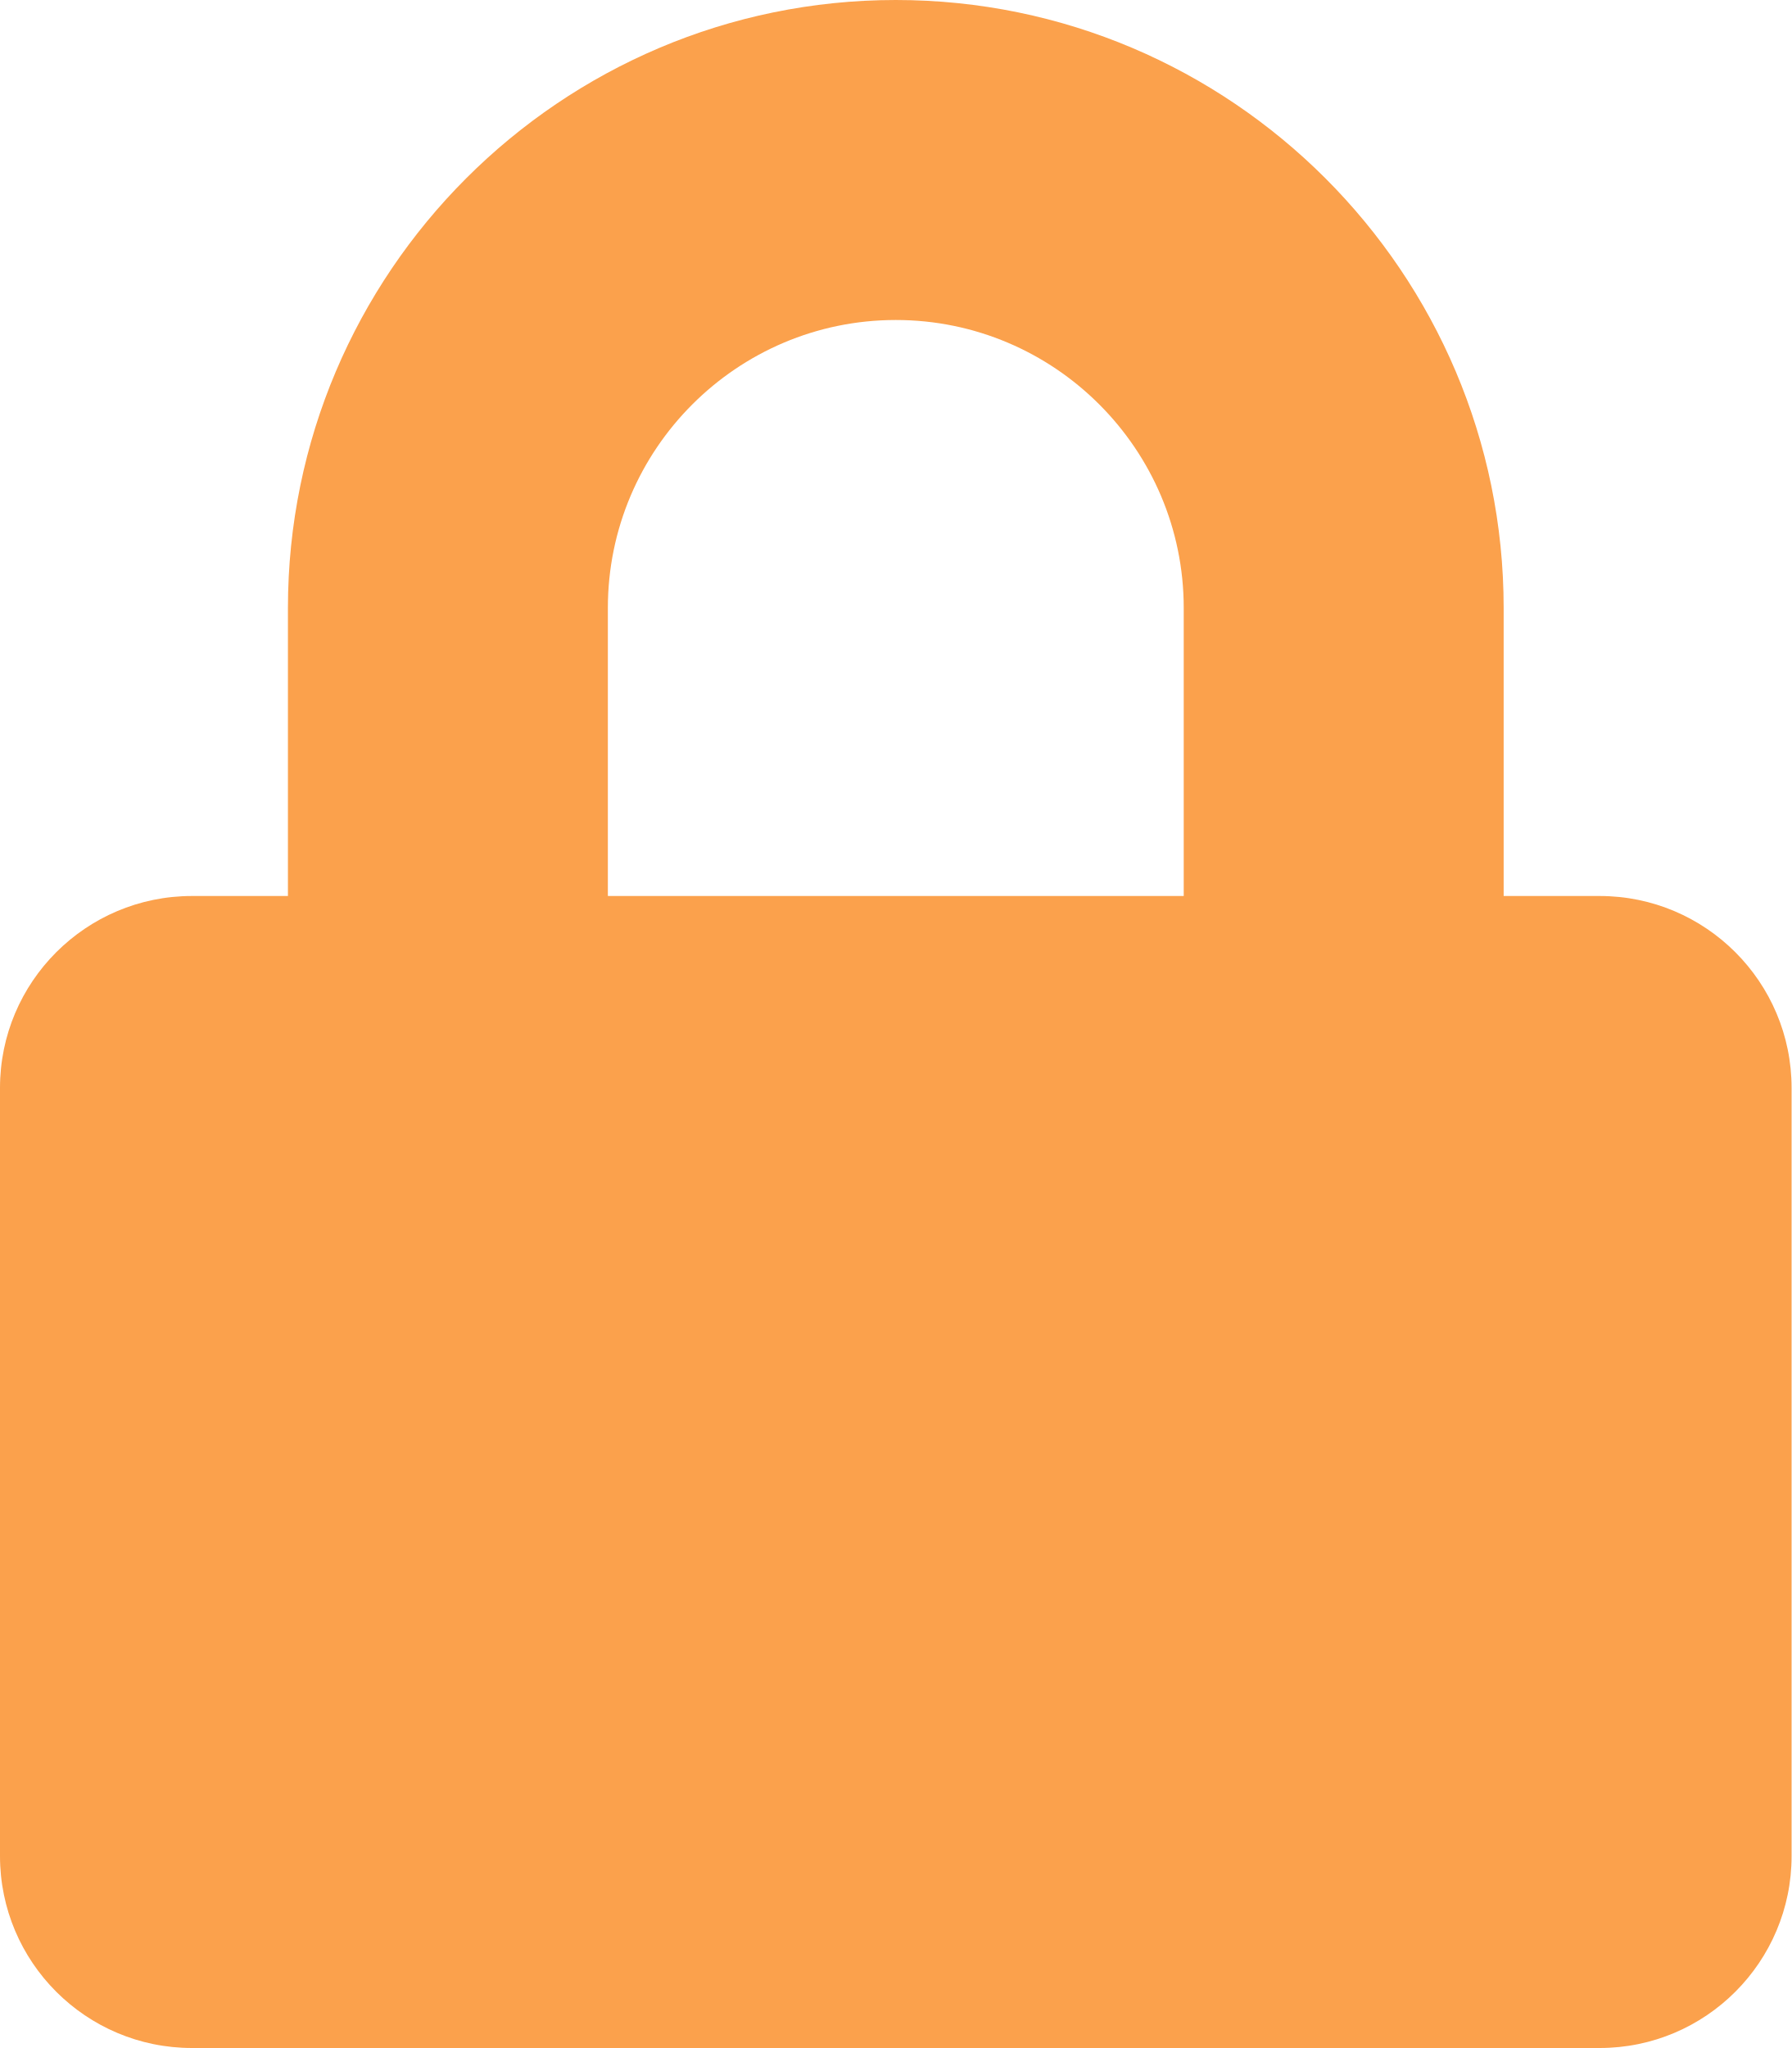
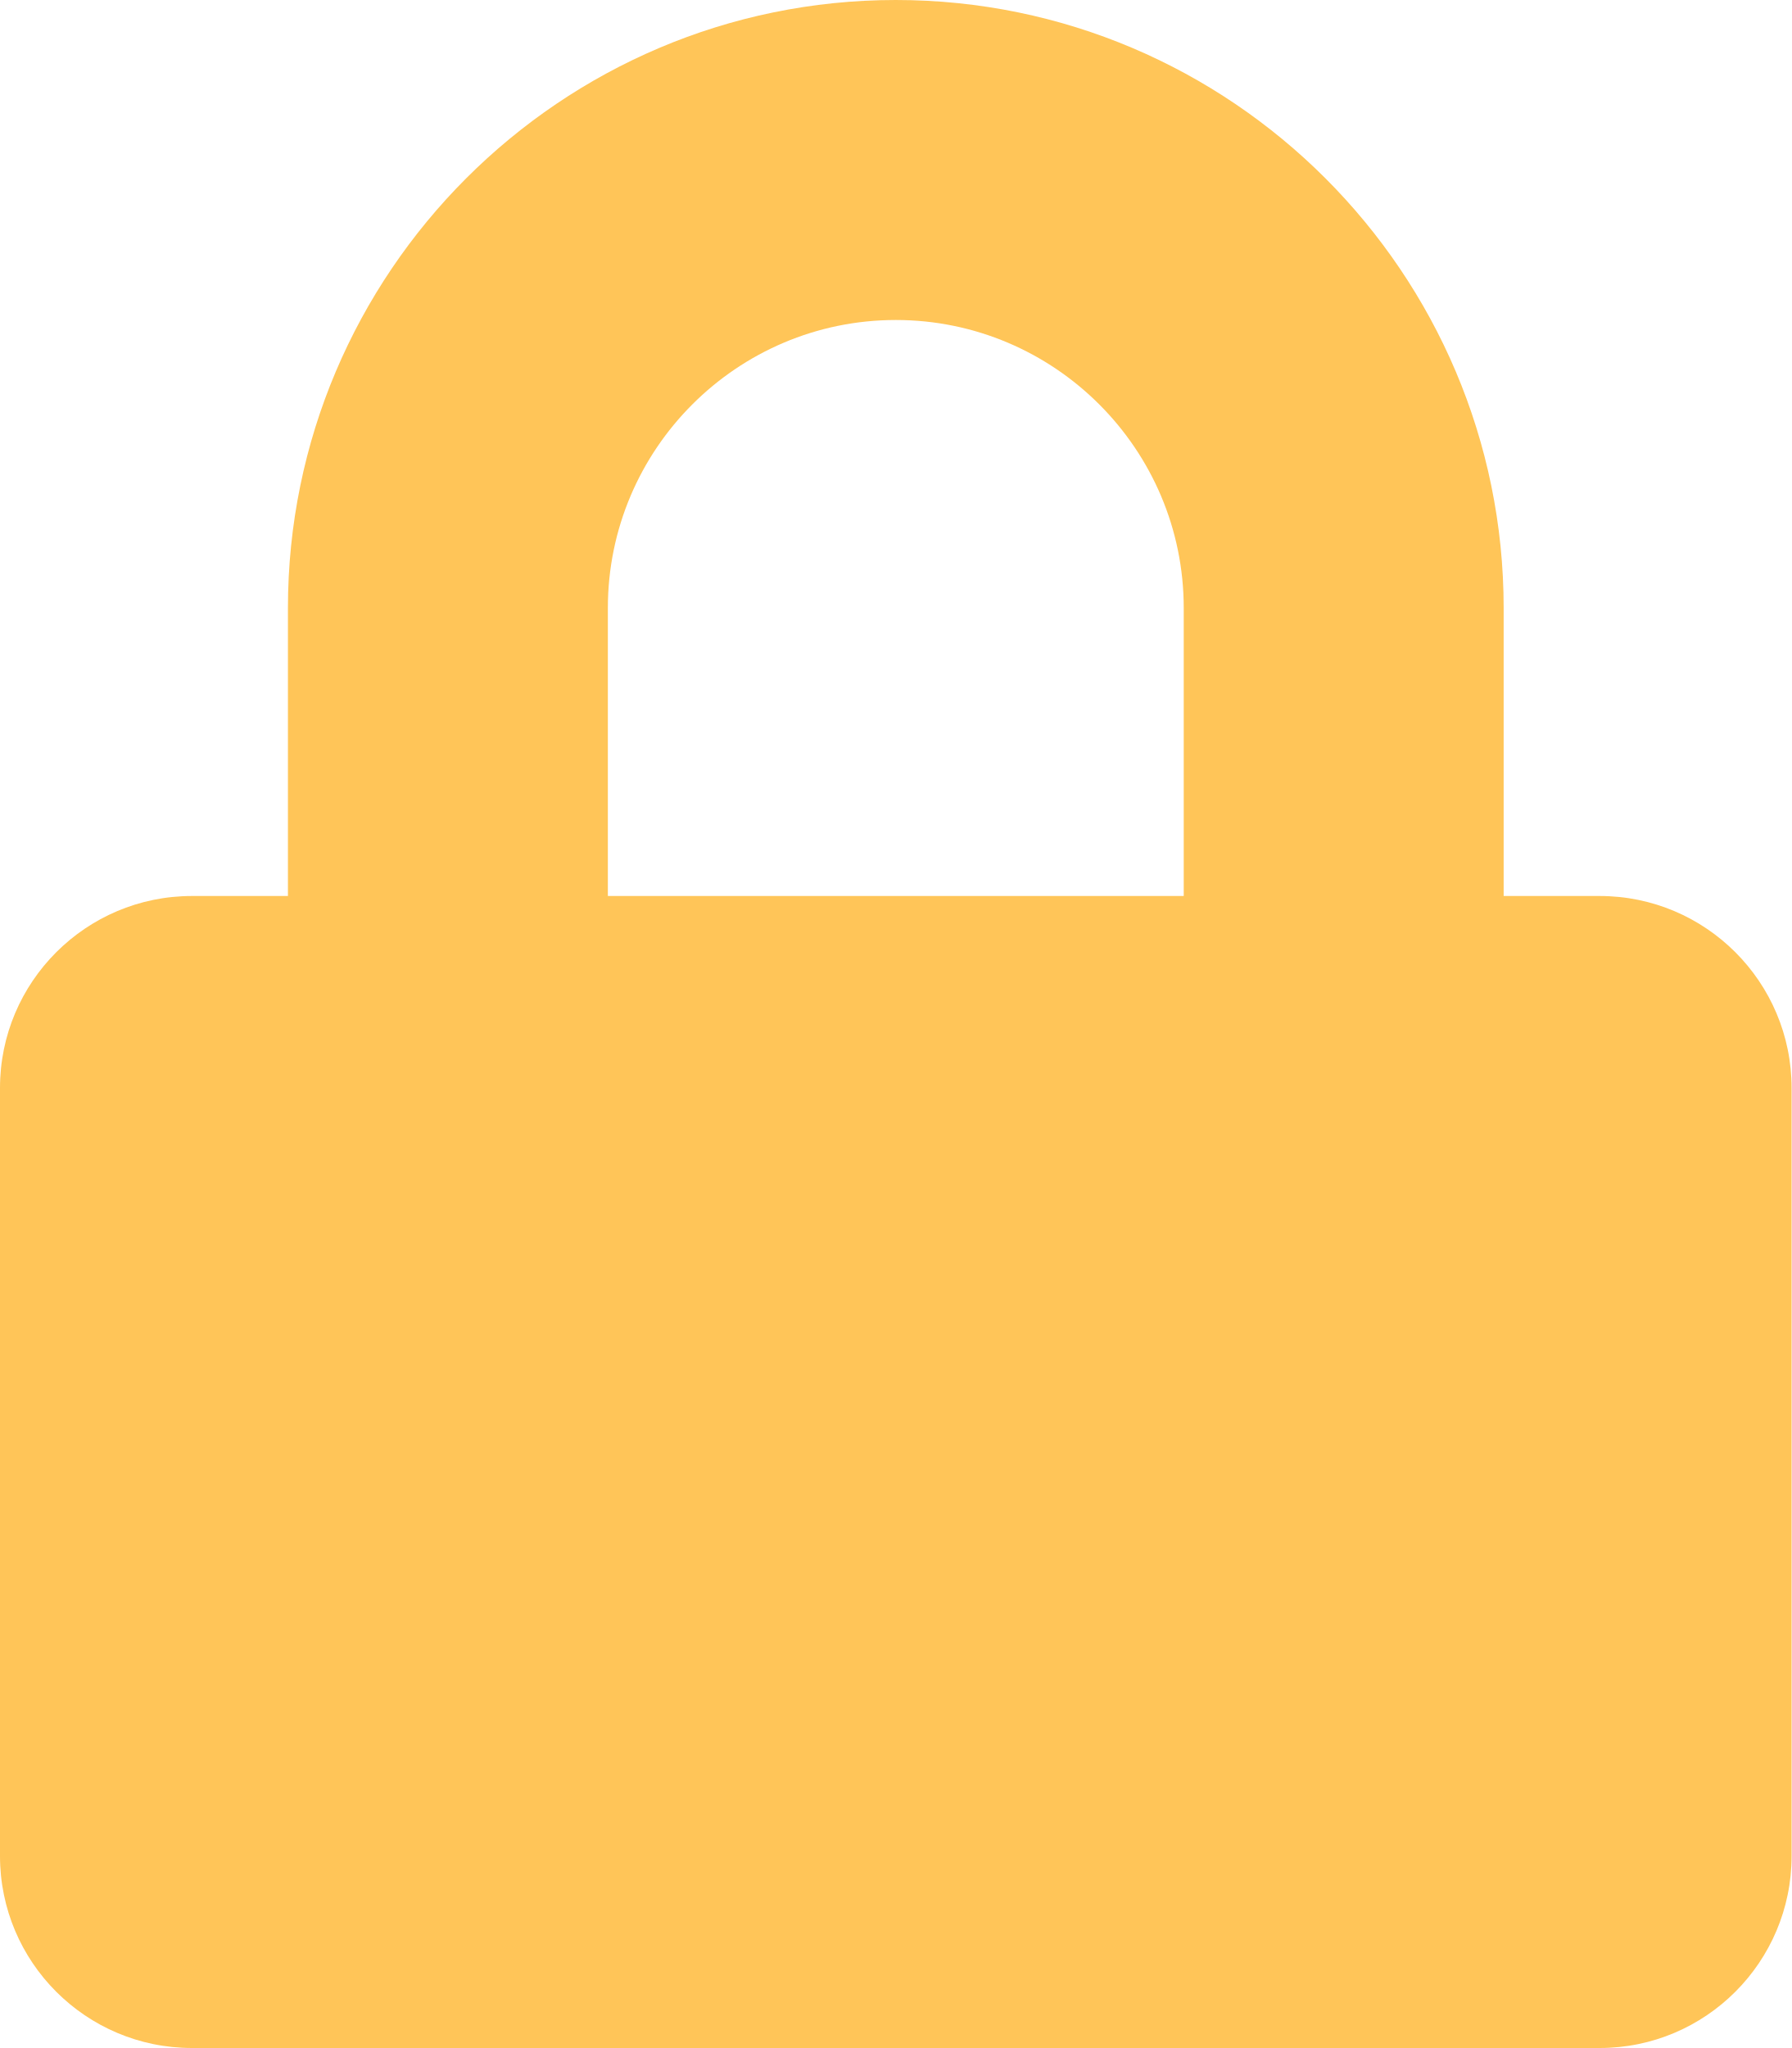
<svg xmlns="http://www.w3.org/2000/svg" aria-hidden="true" focusable="false" data-prefix="fas" data-icon="lock" class="svg-inline--fa fa-lock fa-w-14" role="img" viewBox="0 0 448 512">
-   <path fill="#fba14c" d="M400 224h-24v-72C376 68.2 307.8 0 224 0S72 68.2 72 152v72H48c-26.5 0-48 21.5-48 48v192c0 26.5 21.5 48 48 48h352c26.5 0 48-21.5 48-48V272c0-26.5-21.5-48-48-48zm-104 0H152v-72c0-39.7 32.3-72 72-72s72 32.3 72 72v72z">
+   <path fill="#ffc558" d="M400 224h-24v-72C376 68.2 307.8 0 224 0S72 68.2 72 152v72H48c-26.5 0-48 21.5-48 48v192c0 26.5 21.5 48 48 48h352c26.5 0 48-21.5 48-48V272c0-26.5-21.5-48-48-48zm-104 0H152v-72c0-39.7 32.3-72 72-72s72 32.3 72 72v72z">
    </path>
</svg>
